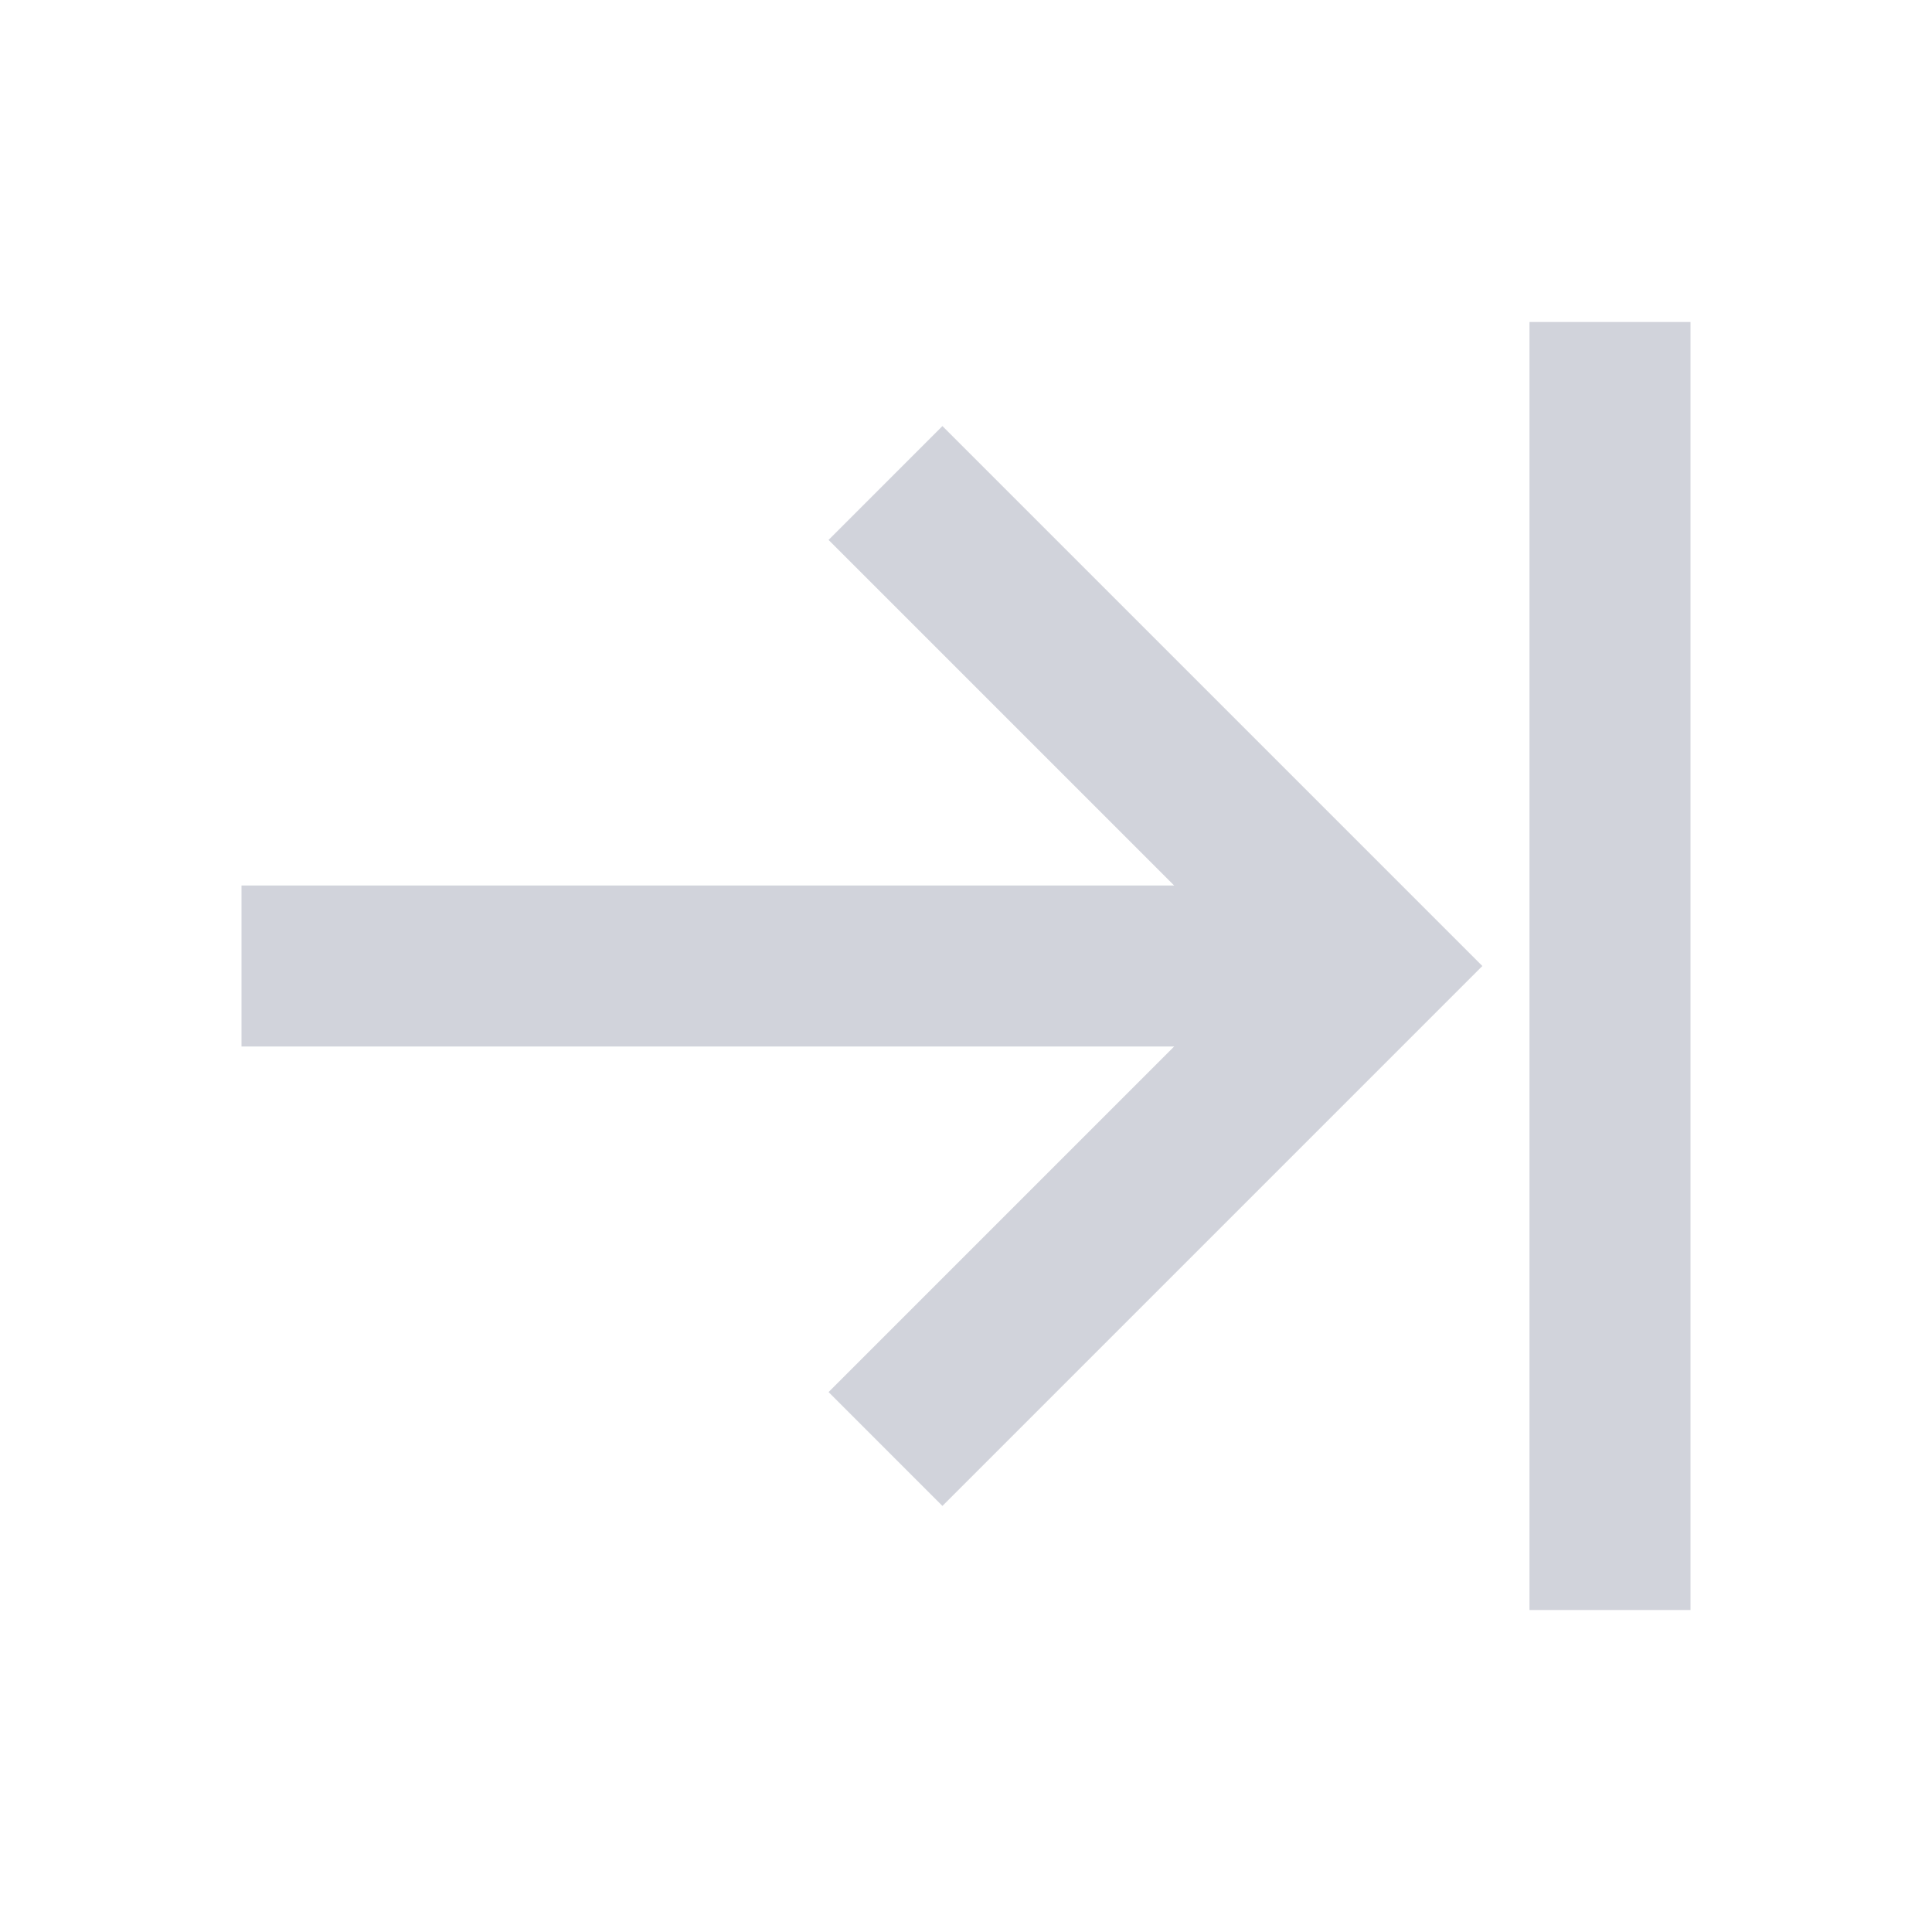
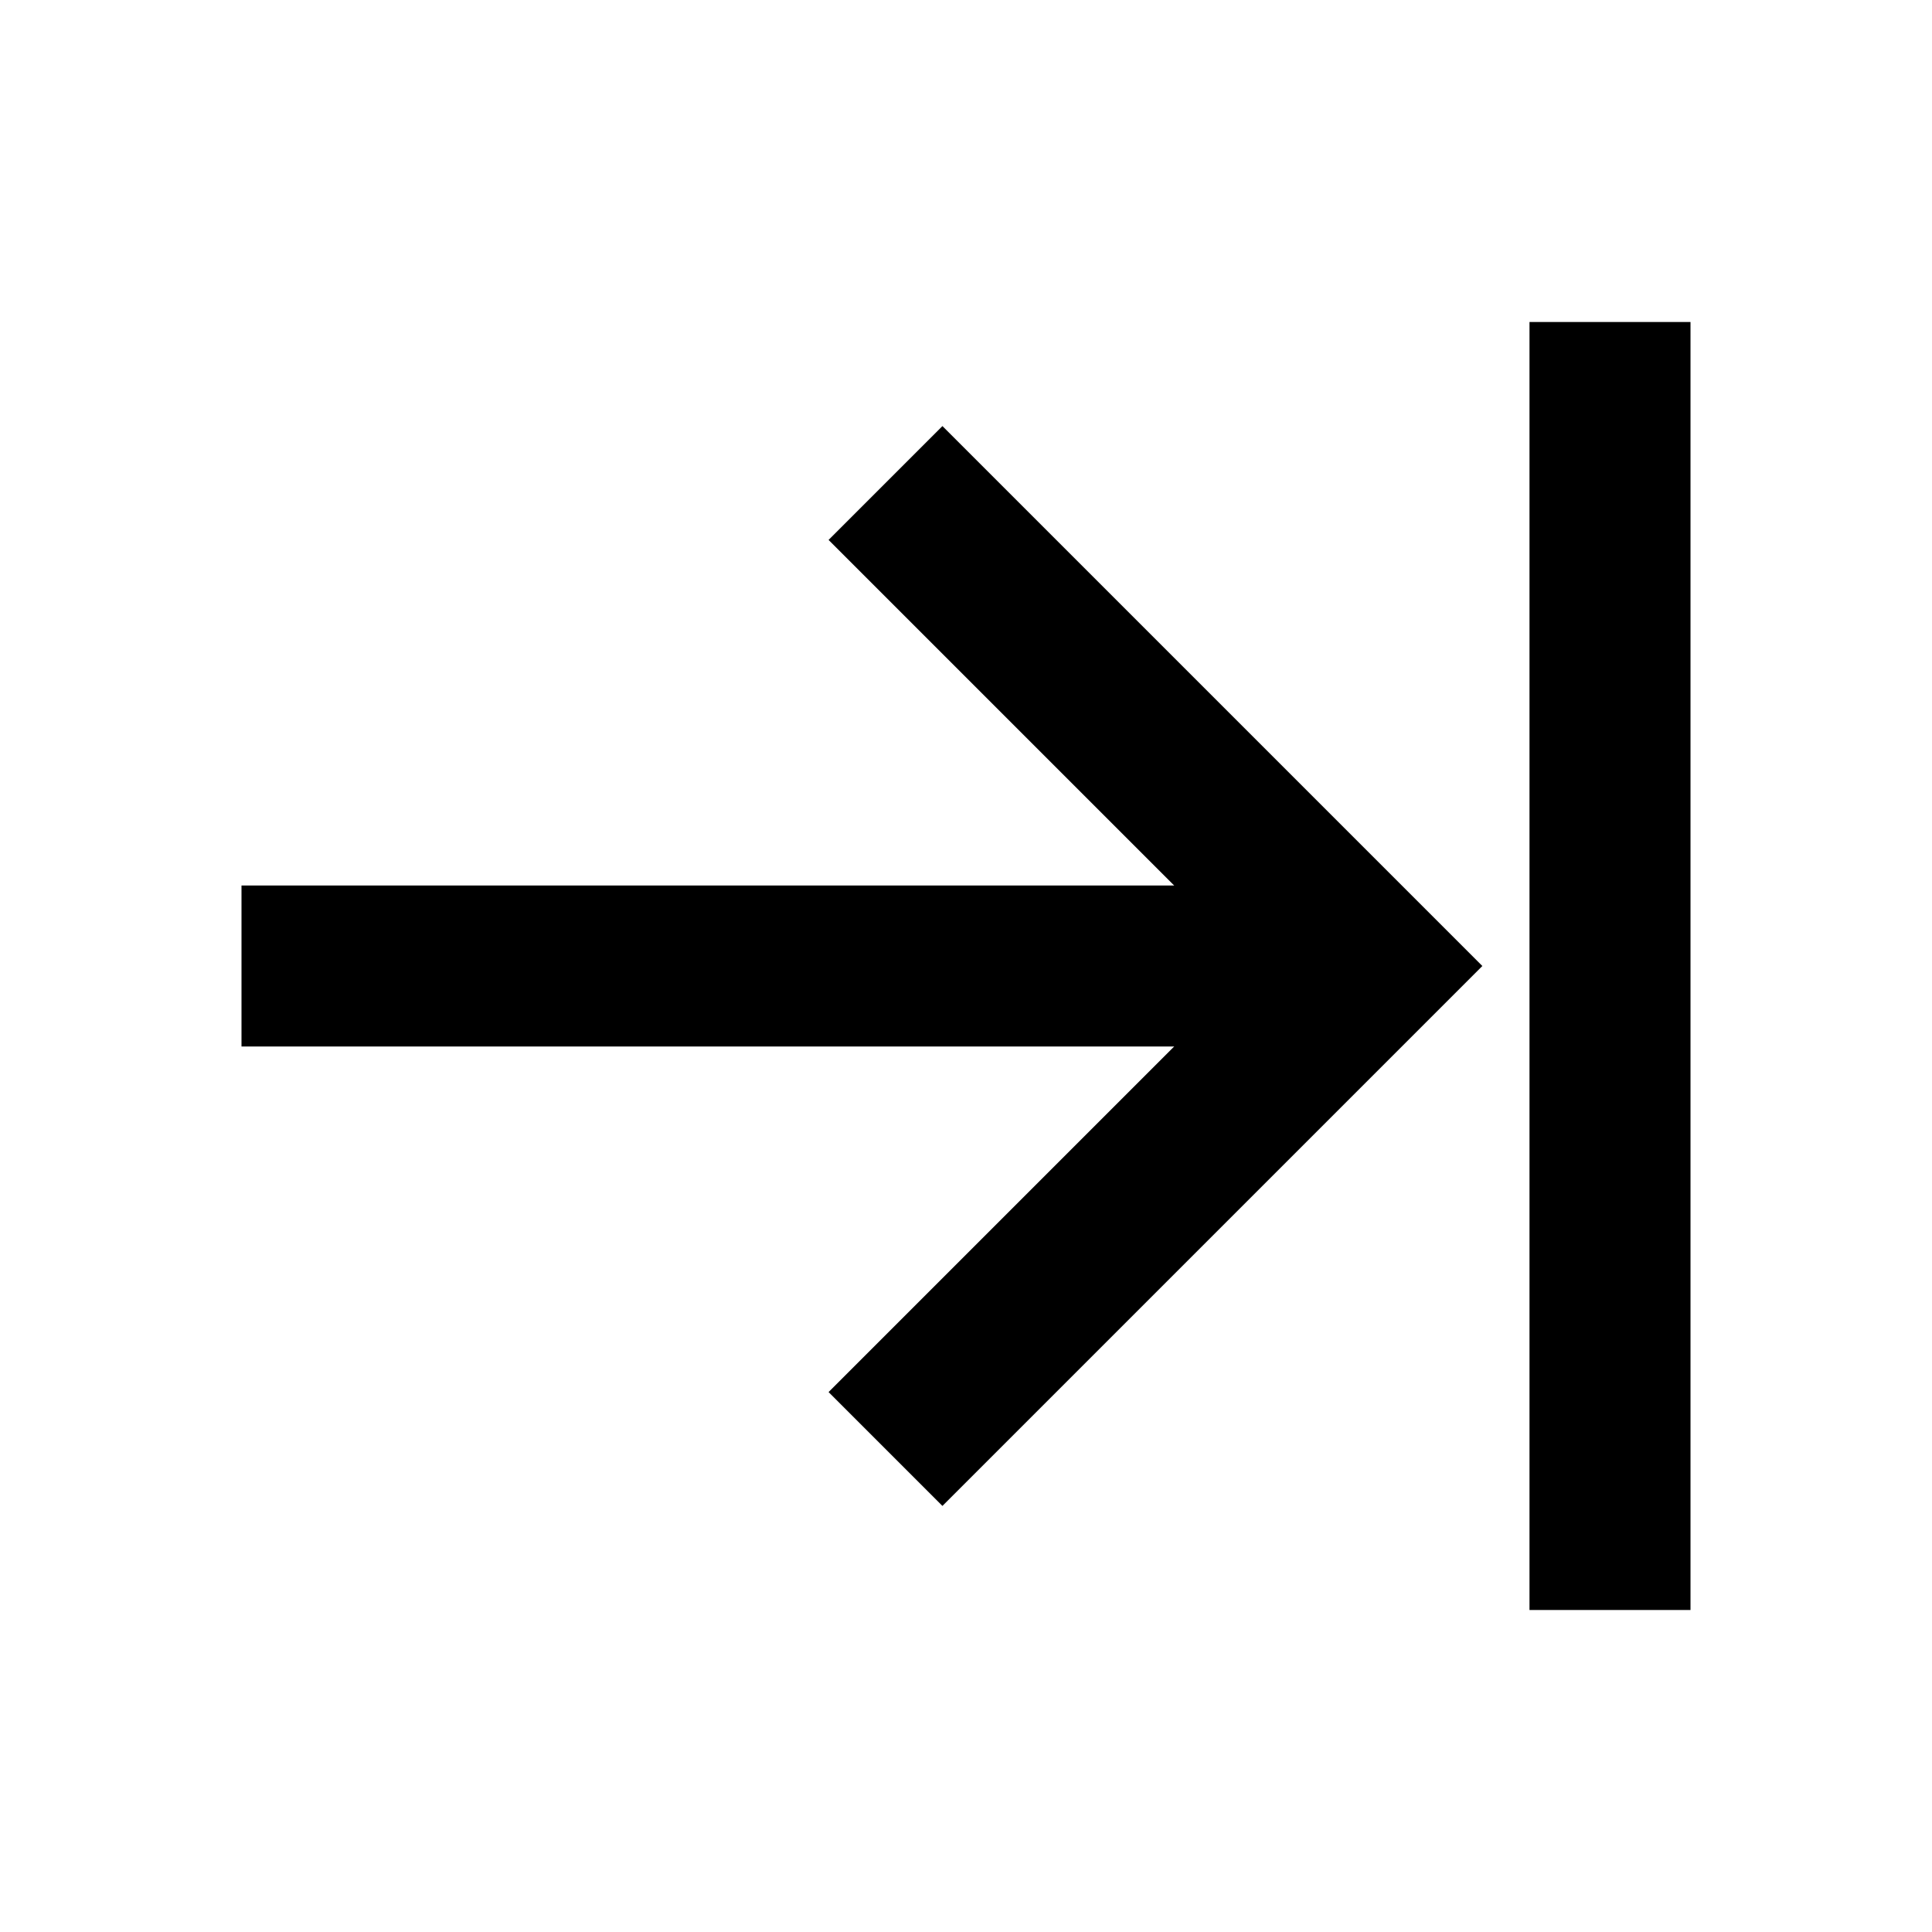
- <svg xmlns="http://www.w3.org/2000/svg" width="24" height="24" viewBox="0 0 24 24" fill="none" stroke="#D1D3DB" stroke-width="2" stroke-linecap="butt" stroke-linejoin="miter">
+ <svg xmlns="http://www.w3.org/2000/svg" width="24" height="24" viewBox="0 0 24 24" fill="none" stroke="currentColor" stroke-width="2" stroke-linecap="butt" stroke-linejoin="miter">
  <line x1="20" y1="4" x2="20" y2="20" />
  <line x1="3" y1="12" x2="17" y2="12" />
  <polyline points="11 6 17 12 11 18" />
</svg>
